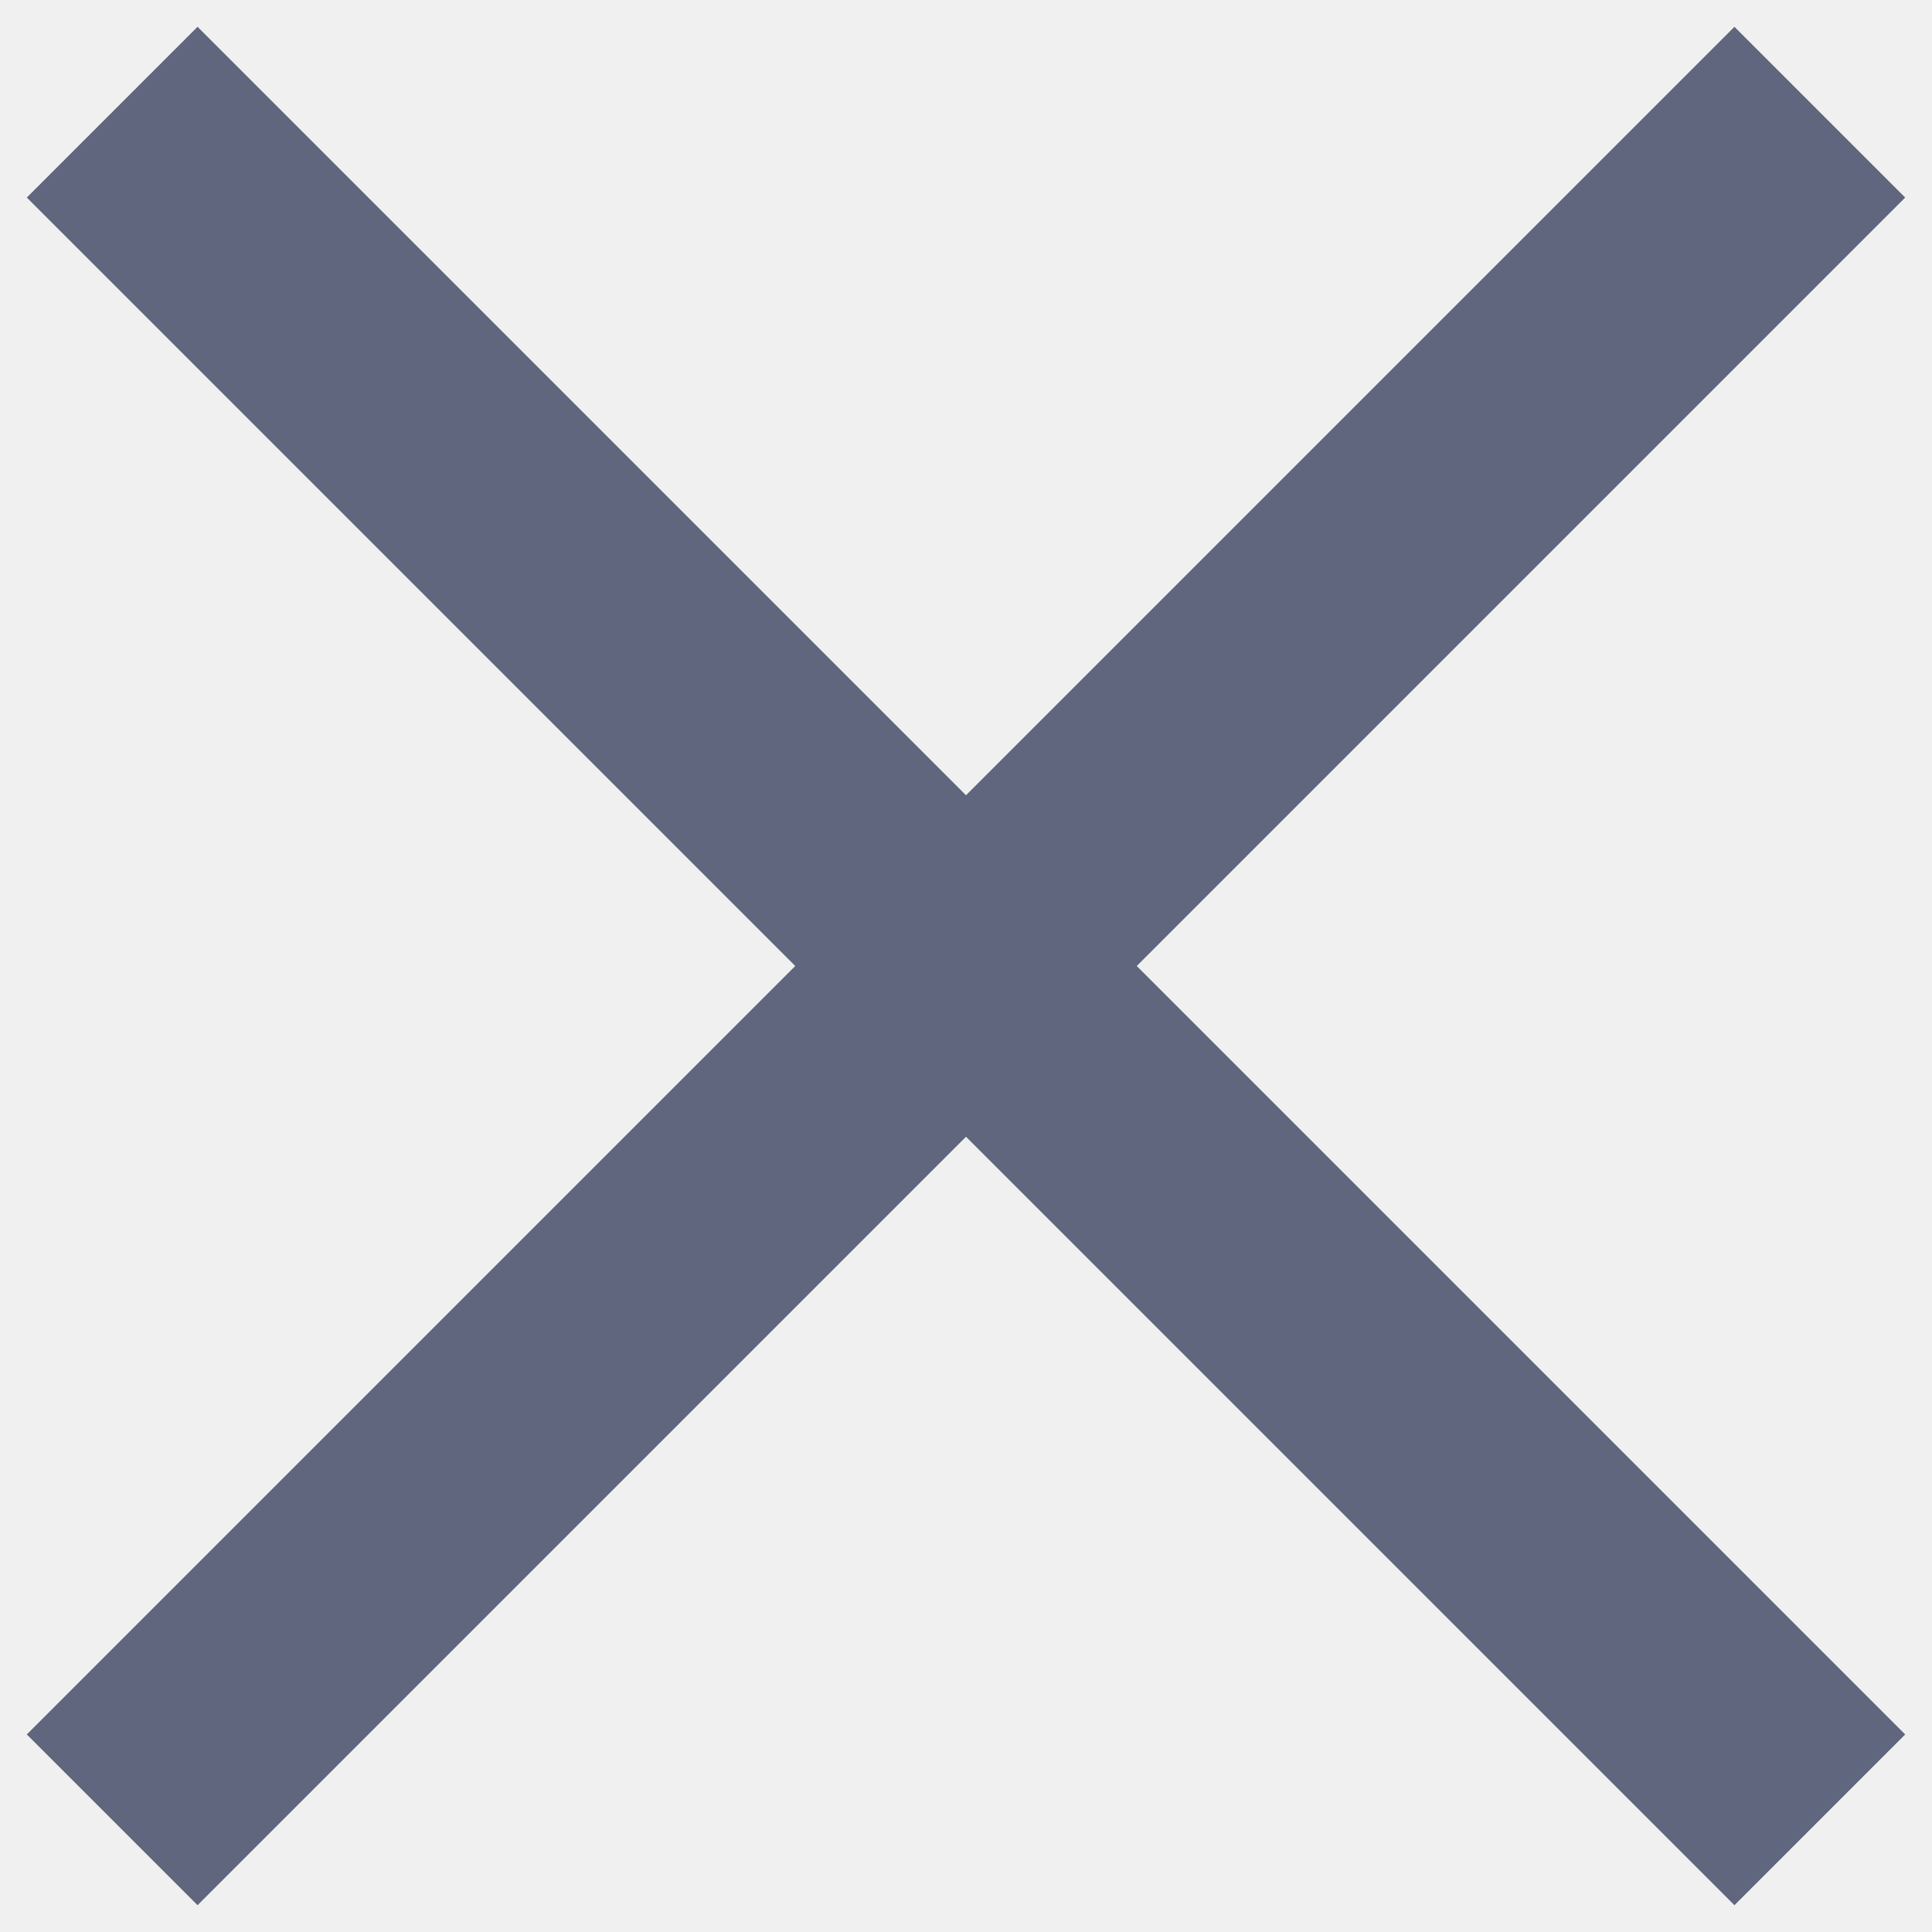
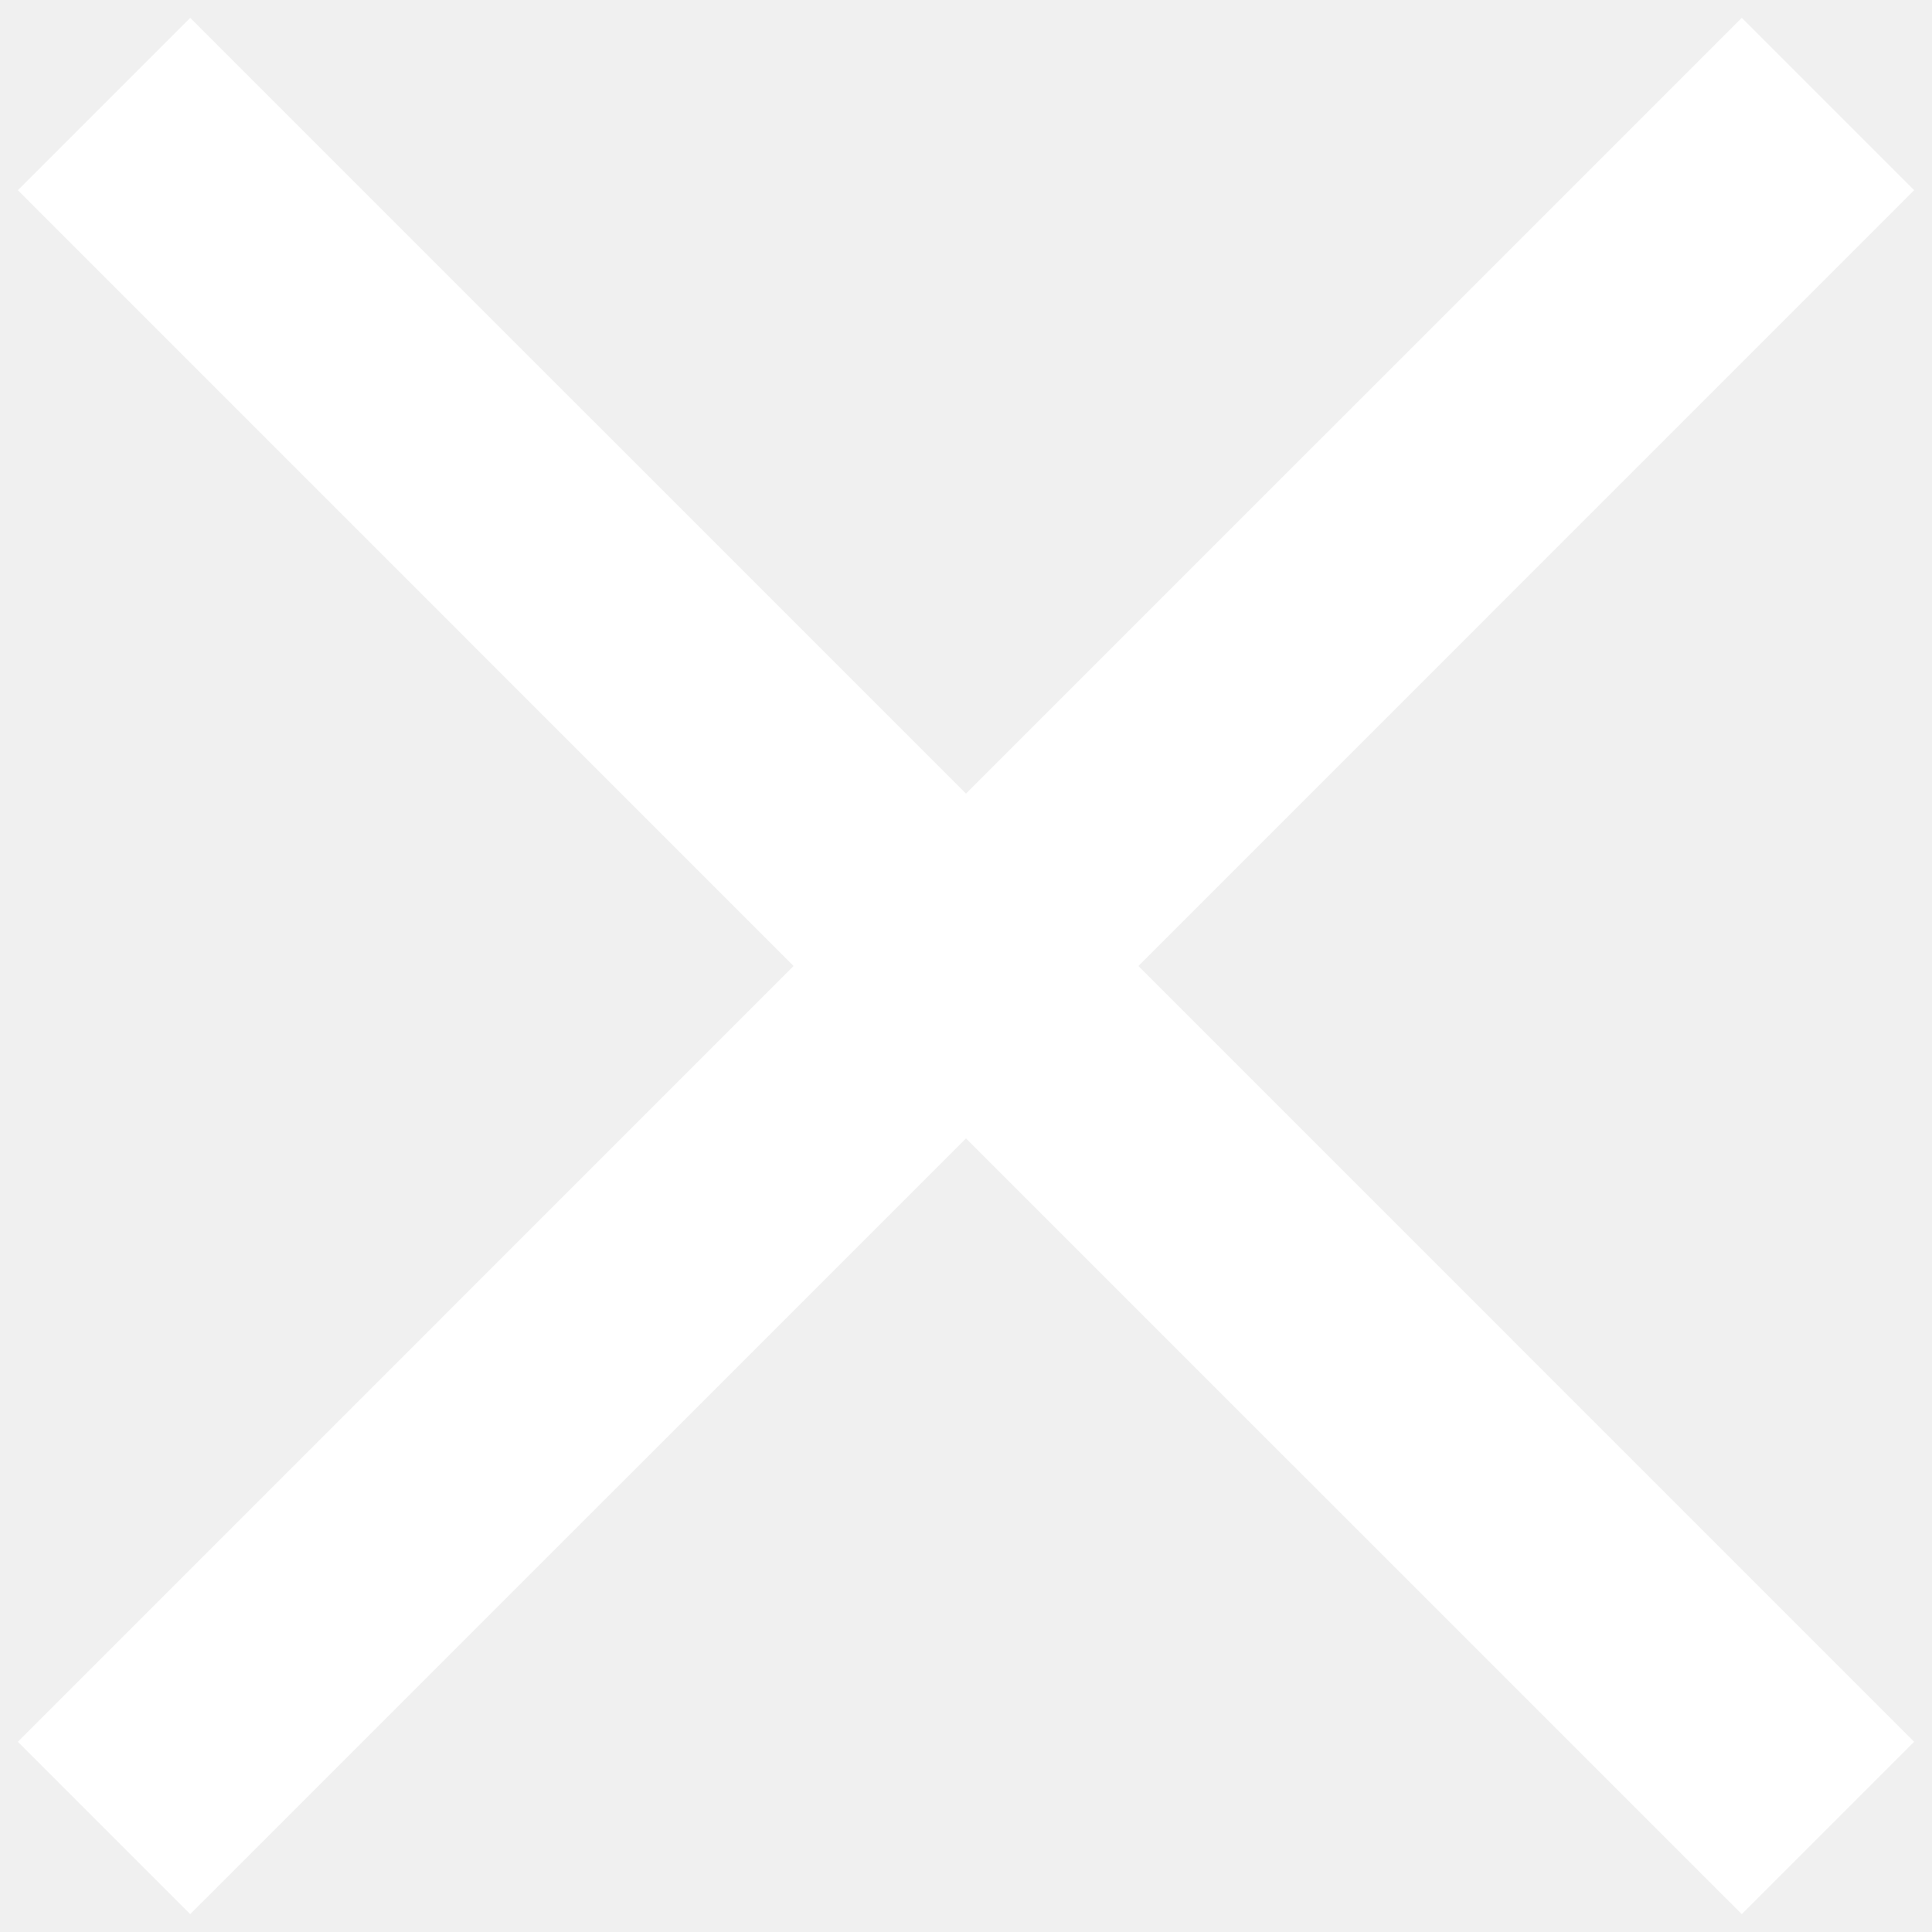
- <svg xmlns="http://www.w3.org/2000/svg" xmlns:xlink="http://www.w3.org/1999/xlink" width="16px" height="16px" viewBox="0 0 16 16" version="1.1">
-   <defs>
-     <path d="M13.414,12 L19.778,18.364 L18.364,19.778 L12,13.414 L5.636,19.778 L4.222,18.364 L10.586,12 L4.222,5.636 L5.636,4.222 L12,10.586 L18.364,4.222 L19.778,5.636 L13.414,12 Z" id="path-1" />
-   </defs>
+ <svg xmlns="http://www.w3.org/2000/svg" width="20px" height="20px" viewBox="0 0 20 20" version="1.1">
  <g id="Templates" stroke="none" stroke-width="1" fill="none" fill-rule="evenodd">
-     <g id="Mobile-Copy" transform="translate(-277, -21)">
+     <g id="Mobile-Copy" transform="translate(-331, -18)" fill="#FFFFFF" fill-rule="nonzero">
      <g id="header-bar">
-         <g id="Icon-/-UI-/-X" transform="translate(273, 17)">
-           <mask id="mask-2" fill="white">
-             <use xlink:href="#path-1" />
-           </mask>
-           <use id="Combined-Shape" fill="#F2F2F2" fill-rule="nonzero" xlink:href="#path-1" />
-           <g id="Color-/-Slate-/-80" mask="url(#mask-2)" fill="#5F667E" fill-rule="evenodd">
-             <rect id="Rectangle-24-Copy-2" x="0" y="0" width="24" height="24" />
-           </g>
+         <g id="Icon-/-UI-/-X" transform="translate(331, 18)">
+           <polygon id="Path" points="11.785 10 19.815 18.031 18.031 19.815 10 11.785 1.969 19.815 0.185 18.031 8.215 10 0.185 1.969 1.969 0.185 10 8.215 18.031 0.185 19.815 1.969" />
        </g>
      </g>
    </g>
  </g>
</svg>
